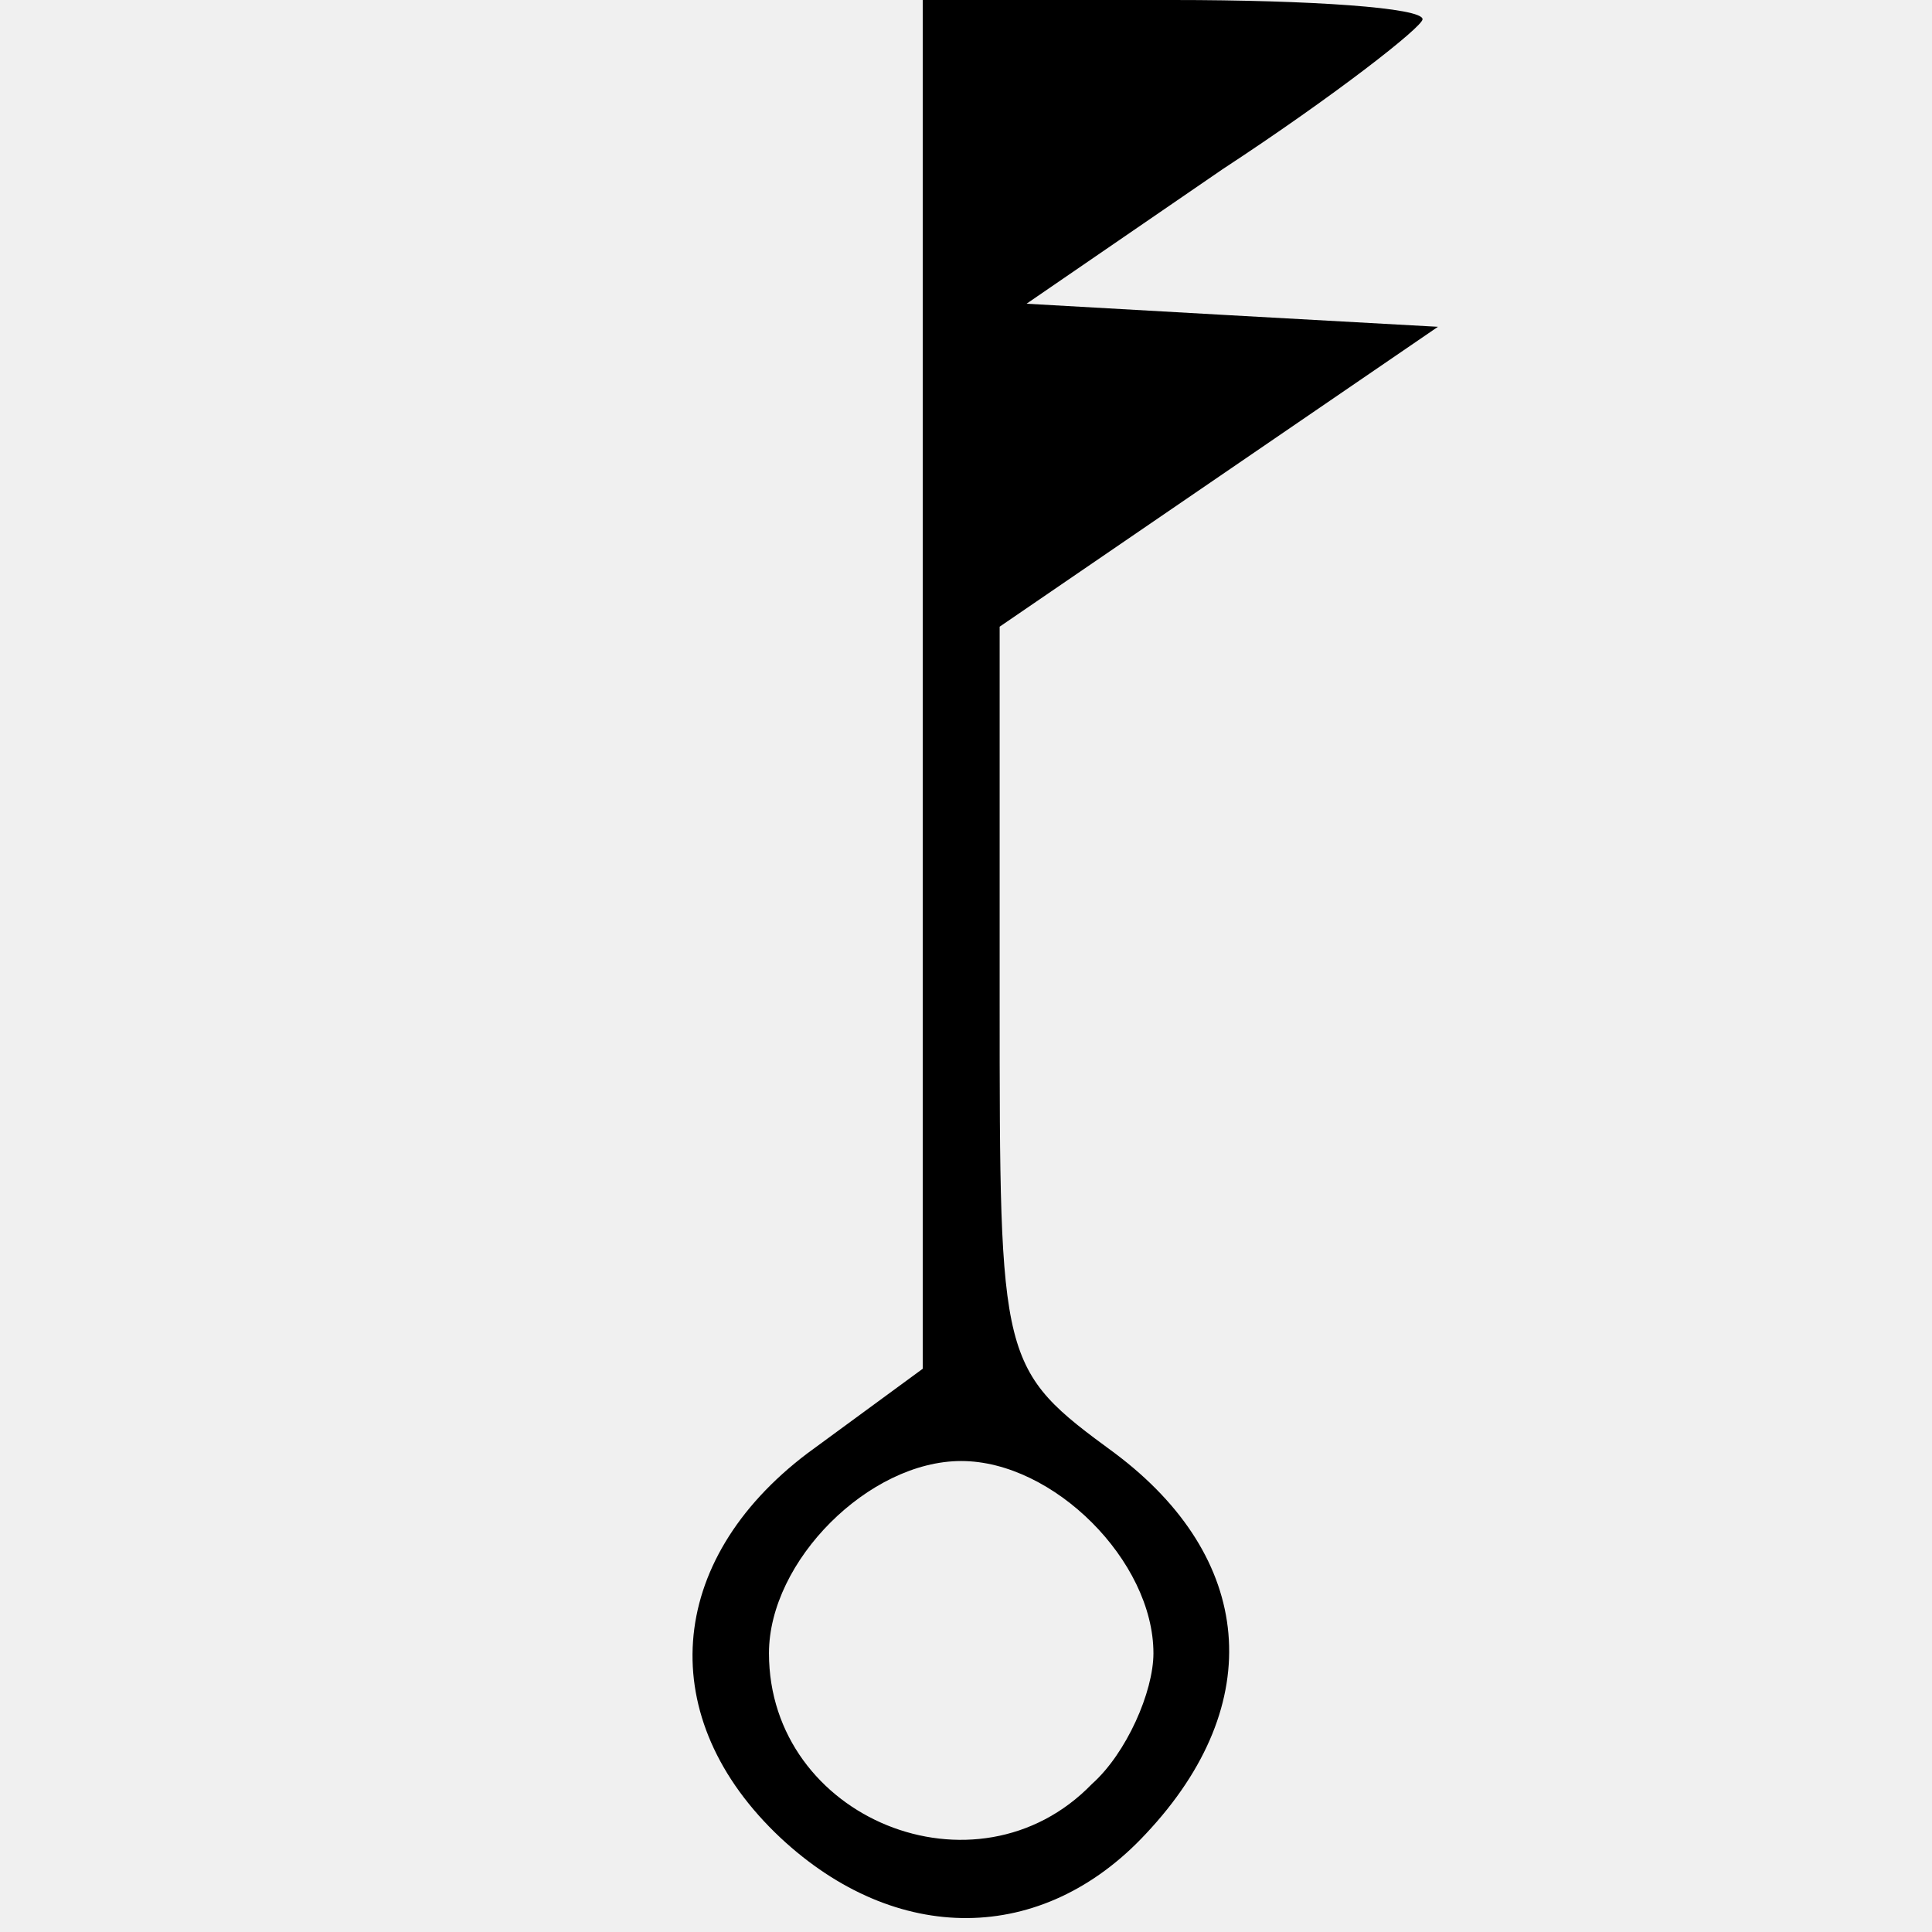
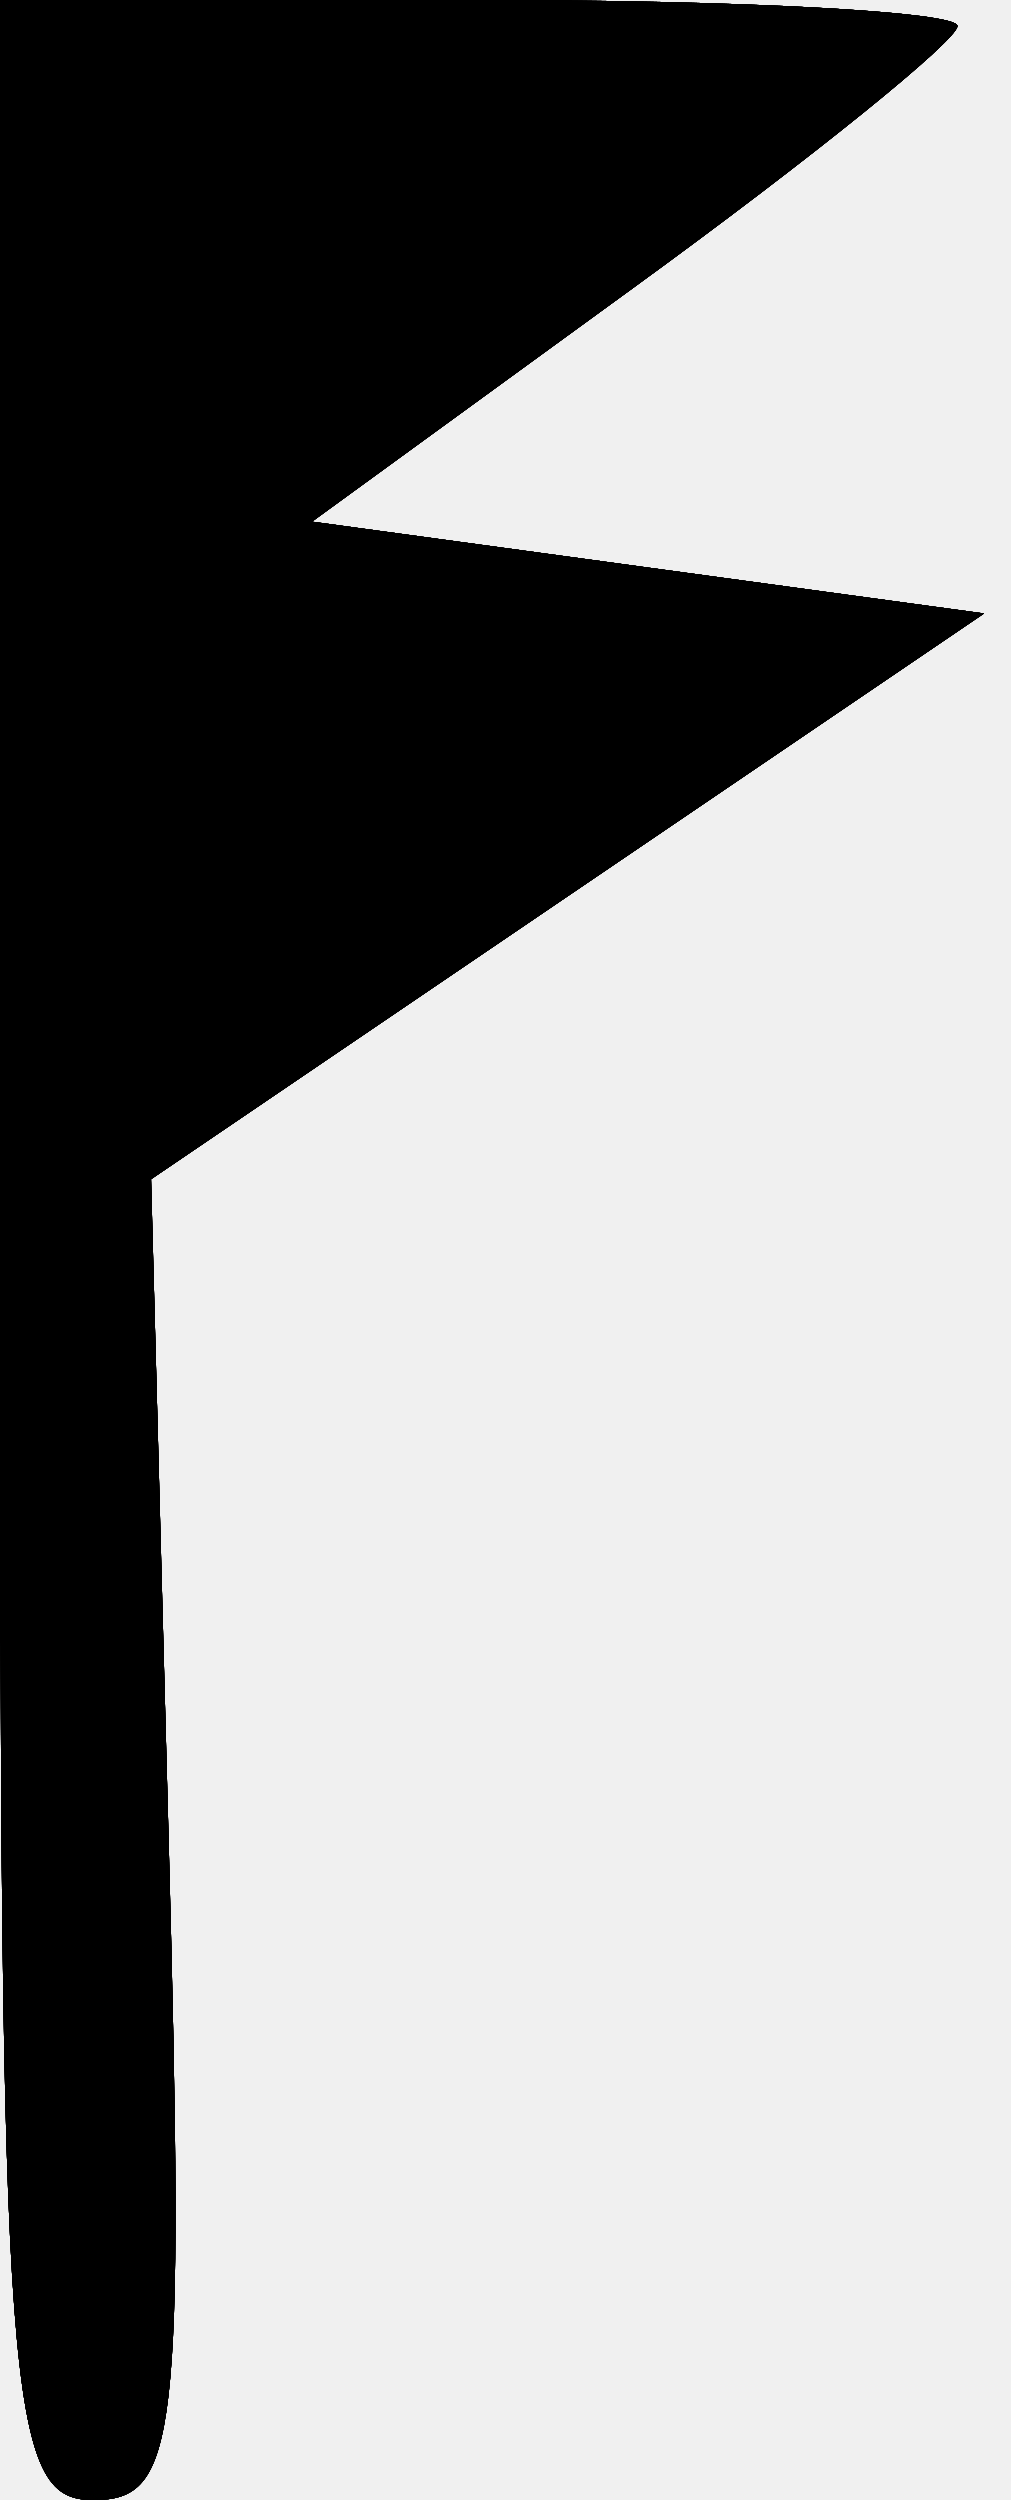
- <svg xmlns="http://www.w3.org/2000/svg" width="67" height="67" viewBox="0 0 67 67" fill="none">
-   <g clip-path="url(#clip0_9_46)">
-     <path d="M40.667 0L32 0L32 23.733L32 47.467L28 50.4C23.067 54.133 22.667 59.6 27.067 63.733C31.067 67.467 36.133 67.467 39.733 63.6C44 59.067 43.467 54 38.667 50.4C34.667 47.467 34.667 47.333 34.667 34.667L34.667 21.733L42.267 16.533L49.867 11.333L42.667 10.933L35.6 10.533L42.4 5.867C46.267 3.333 49.333 0.933 49.333 0.667C49.333 0.267 45.467 0 40.667 0ZM37.867 61.867C33.867 66 26.667 63.067 26.667 57.333C26.667 54.133 30.133 50.667 33.333 50.667C36.533 50.667 40 54.133 40 57.333C40 58.667 39.067 60.8 37.867 61.867Z" fill="black" />
-   </g>
-   <defs>
-     <clipPath id="clip0_9_46">
-       <rect width="66.667" height="66.667" fill="white" transform="translate(66.6666) rotate(90)" />
-     </clipPath>
-   </defs>
+ <svg xmlns="http://www.w3.org/2000/svg" width="19" height="47" viewBox="0 0 19 47" fill="none">
+   <path fill-rule="evenodd" clip-rule="evenodd" d="M0 23.5C0 45.214 0.133 47 1.75 47.001C3.34 47.003 3.47 45.871 3.17 34.586L2.84 22.169L10.67 16.851L18.5 11.533L12.182 10.67L5.865 9.807L11.932 5.392C15.27 2.964 18 0.757 18 0.489C18 0.22 13.95 0 9 0H0V23.5Z" fill="black" />
+   <path fill-rule="evenodd" clip-rule="evenodd" d="M0 23.5C0 45.214 0.133 47 1.75 47.001C3.34 47.003 3.47 45.871 3.17 34.586L2.84 22.169L10.67 16.851L18.5 11.533L12.182 10.67L5.865 9.807L11.932 5.392C15.27 2.964 18 0.757 18 0.489C18 0.22 13.95 0 9 0H0V23.5Z" fill="black" />
+   <path fill-rule="evenodd" clip-rule="evenodd" d="M0 23.5C0 45.214 0.133 47 1.75 47.001C3.34 47.003 3.47 45.871 3.17 34.586L2.84 22.169L10.67 16.851L18.5 11.533L12.182 10.67L5.865 9.807L11.932 5.392C15.27 2.964 18 0.757 18 0.489C18 0.22 13.95 0 9 0H0V23.5Z" fill="black" />
+   <path fill-rule="evenodd" clip-rule="evenodd" d="M0 23.5C0 45.214 0.133 47 1.75 47.001C3.34 47.003 3.47 45.871 3.17 34.586L2.84 22.169L10.67 16.851L18.5 11.533L12.182 10.67L5.865 9.807L11.932 5.392C15.27 2.964 18 0.757 18 0.489C18 0.22 13.95 0 9 0H0V23.5Z" fill="black" />
+   <path fill-rule="evenodd" clip-rule="evenodd" d="M0 23.5C0 45.214 0.133 47 1.75 47.001C3.34 47.003 3.47 45.871 3.17 34.586L2.84 22.169L10.67 16.851L18.5 11.533L12.182 10.67L5.865 9.807L11.932 5.392C15.27 2.964 18 0.757 18 0.489C18 0.22 13.95 0 9 0H0V23.5Z" fill="black" />
+   <path fill-rule="evenodd" clip-rule="evenodd" d="M0 23.5C0 45.214 0.133 47 1.75 47.001C3.34 47.003 3.47 45.871 3.17 34.586L2.84 22.169L10.67 16.851L18.5 11.533L12.182 10.67L5.865 9.807L11.932 5.392C15.27 2.964 18 0.757 18 0.489C18 0.22 13.95 0 9 0H0V23.5Z" fill="black" />
+   <path fill-rule="evenodd" clip-rule="evenodd" d="M0 23.5C0 45.214 0.133 47 1.75 47.001C3.34 47.003 3.47 45.871 3.17 34.586L2.84 22.169L10.67 16.851L18.5 11.533L12.182 10.67L5.865 9.807L11.932 5.392C15.27 2.964 18 0.757 18 0.489C18 0.22 13.95 0 9 0H0V23.5Z" fill="black" />
+   <path fill-rule="evenodd" clip-rule="evenodd" d="M0 23.5C0 45.214 0.133 47 1.75 47.001C3.34 47.003 3.47 45.871 3.17 34.586L2.84 22.169L10.67 16.851L18.5 11.533L12.182 10.67L5.865 9.807L11.932 5.392C15.27 2.964 18 0.757 18 0.489C18 0.22 13.95 0 9 0H0V23.5Z" fill="black" />
</svg>
